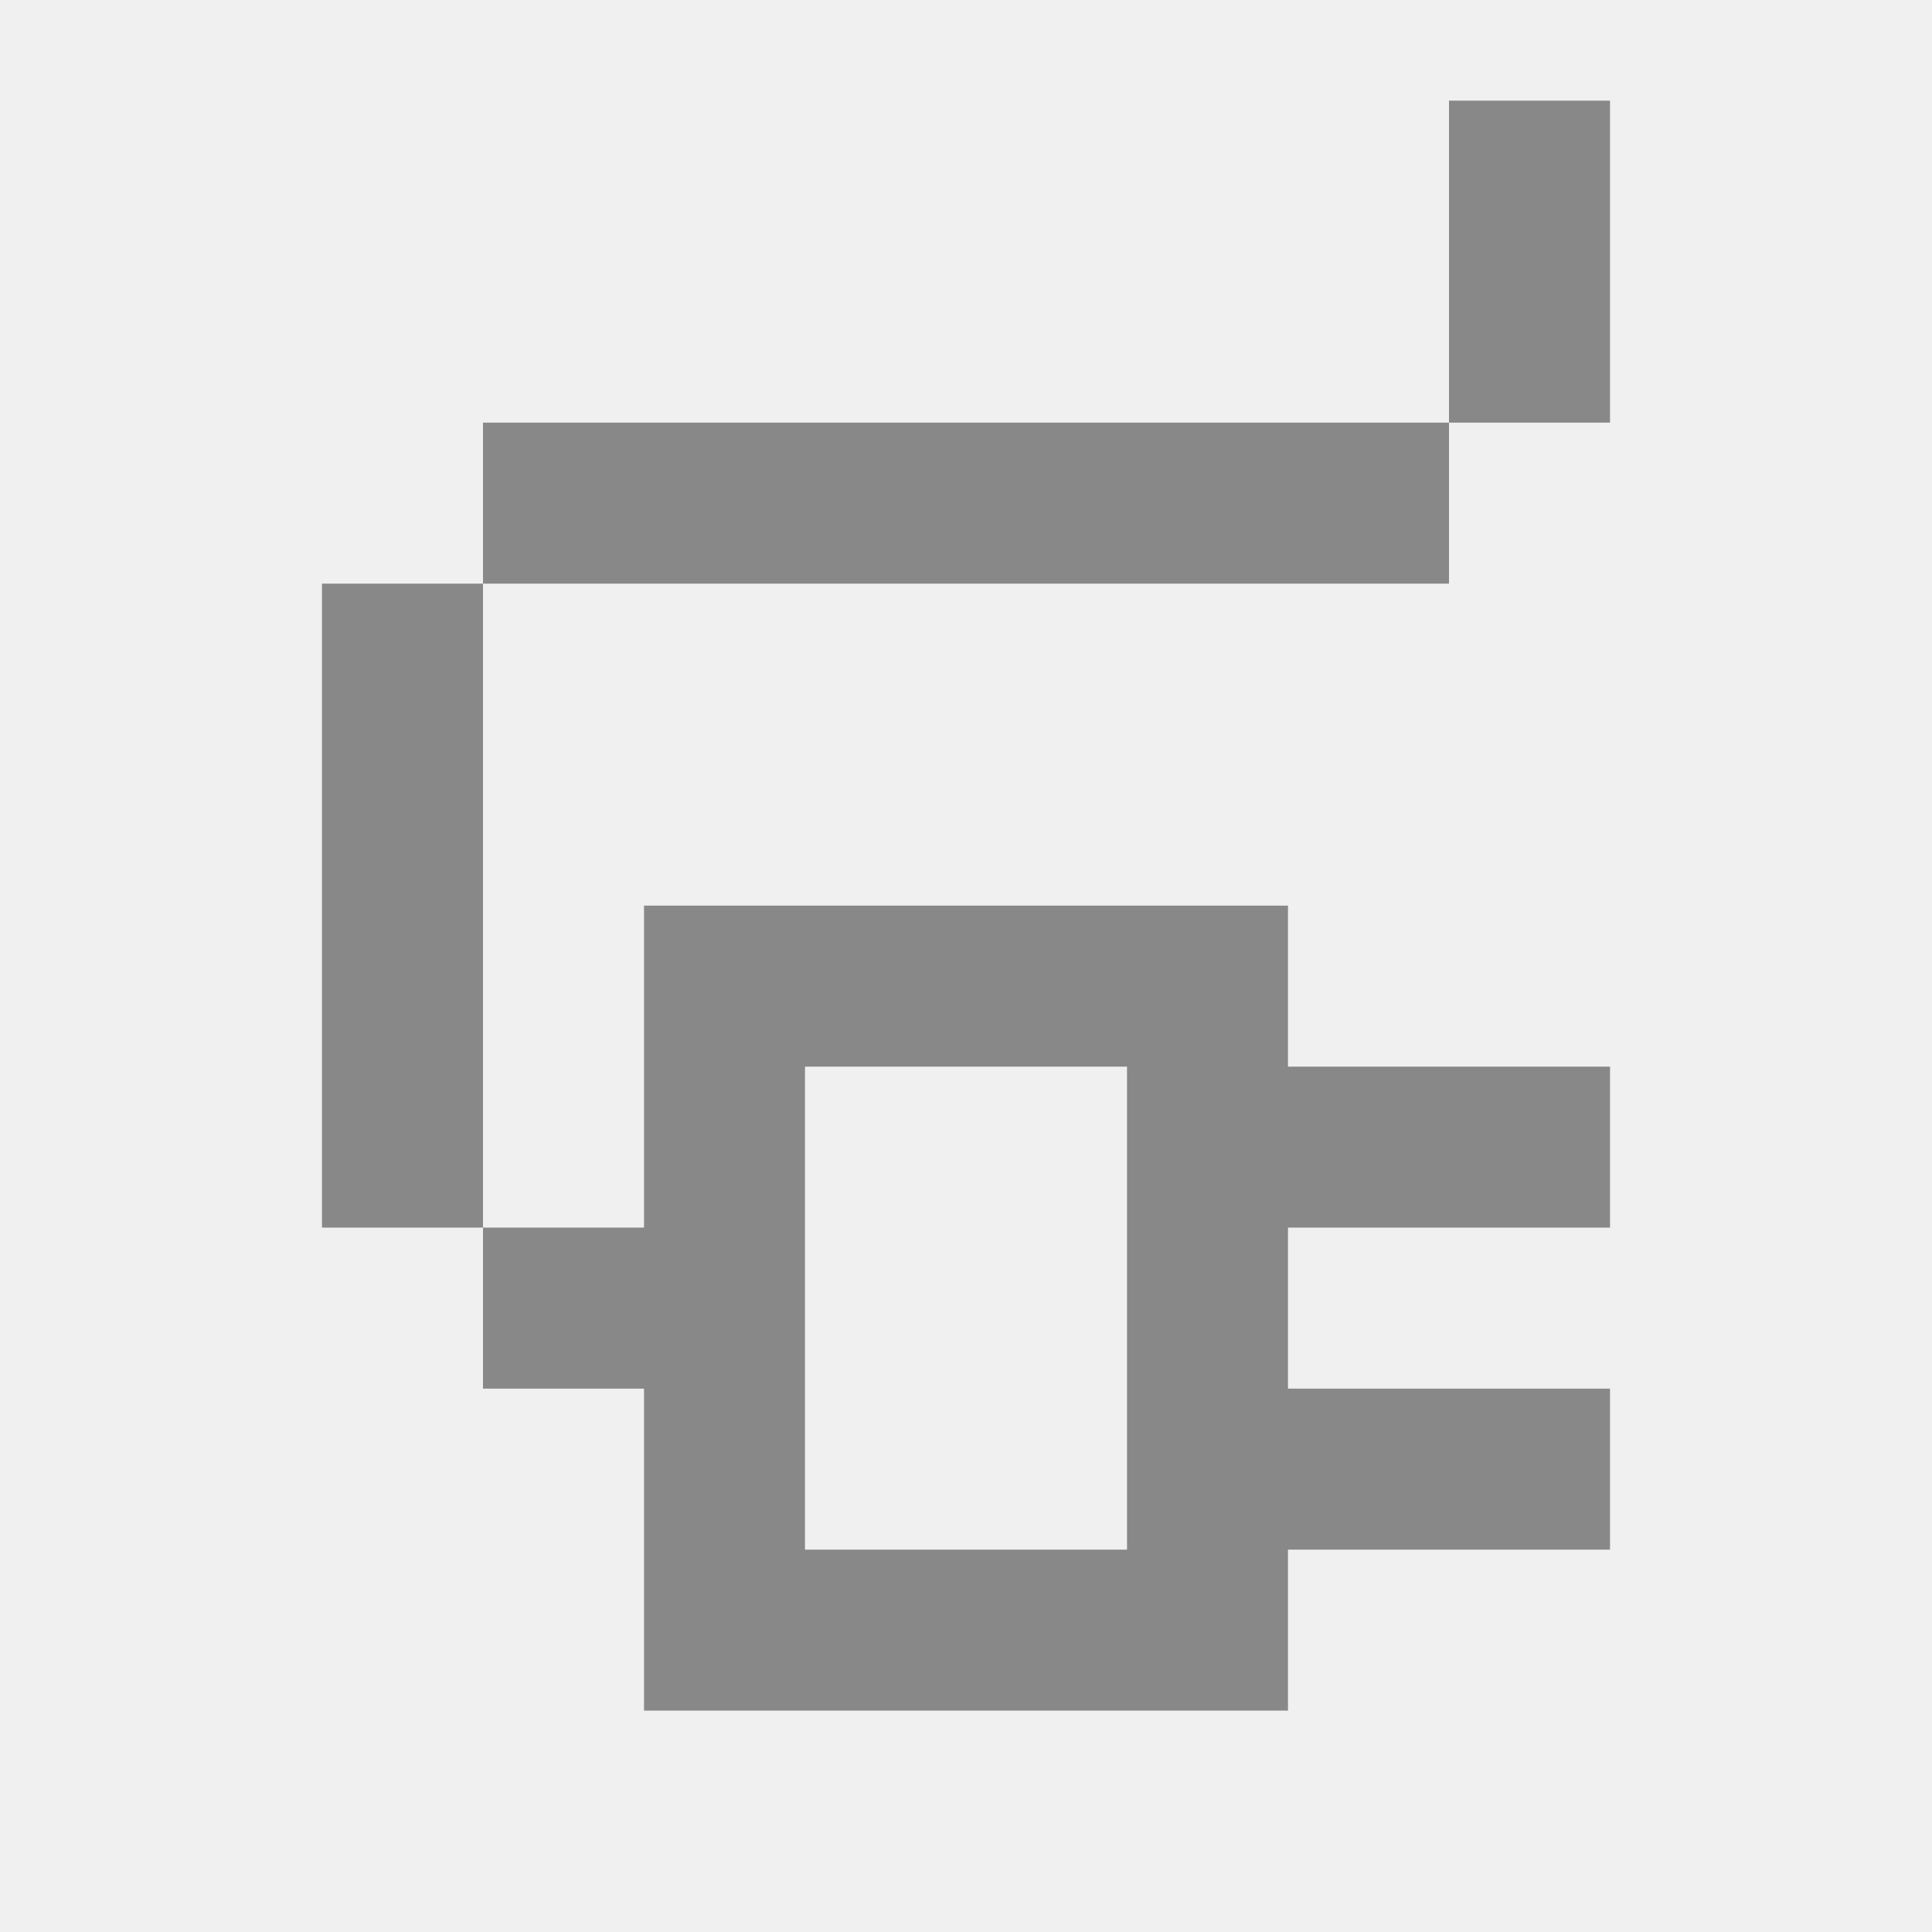
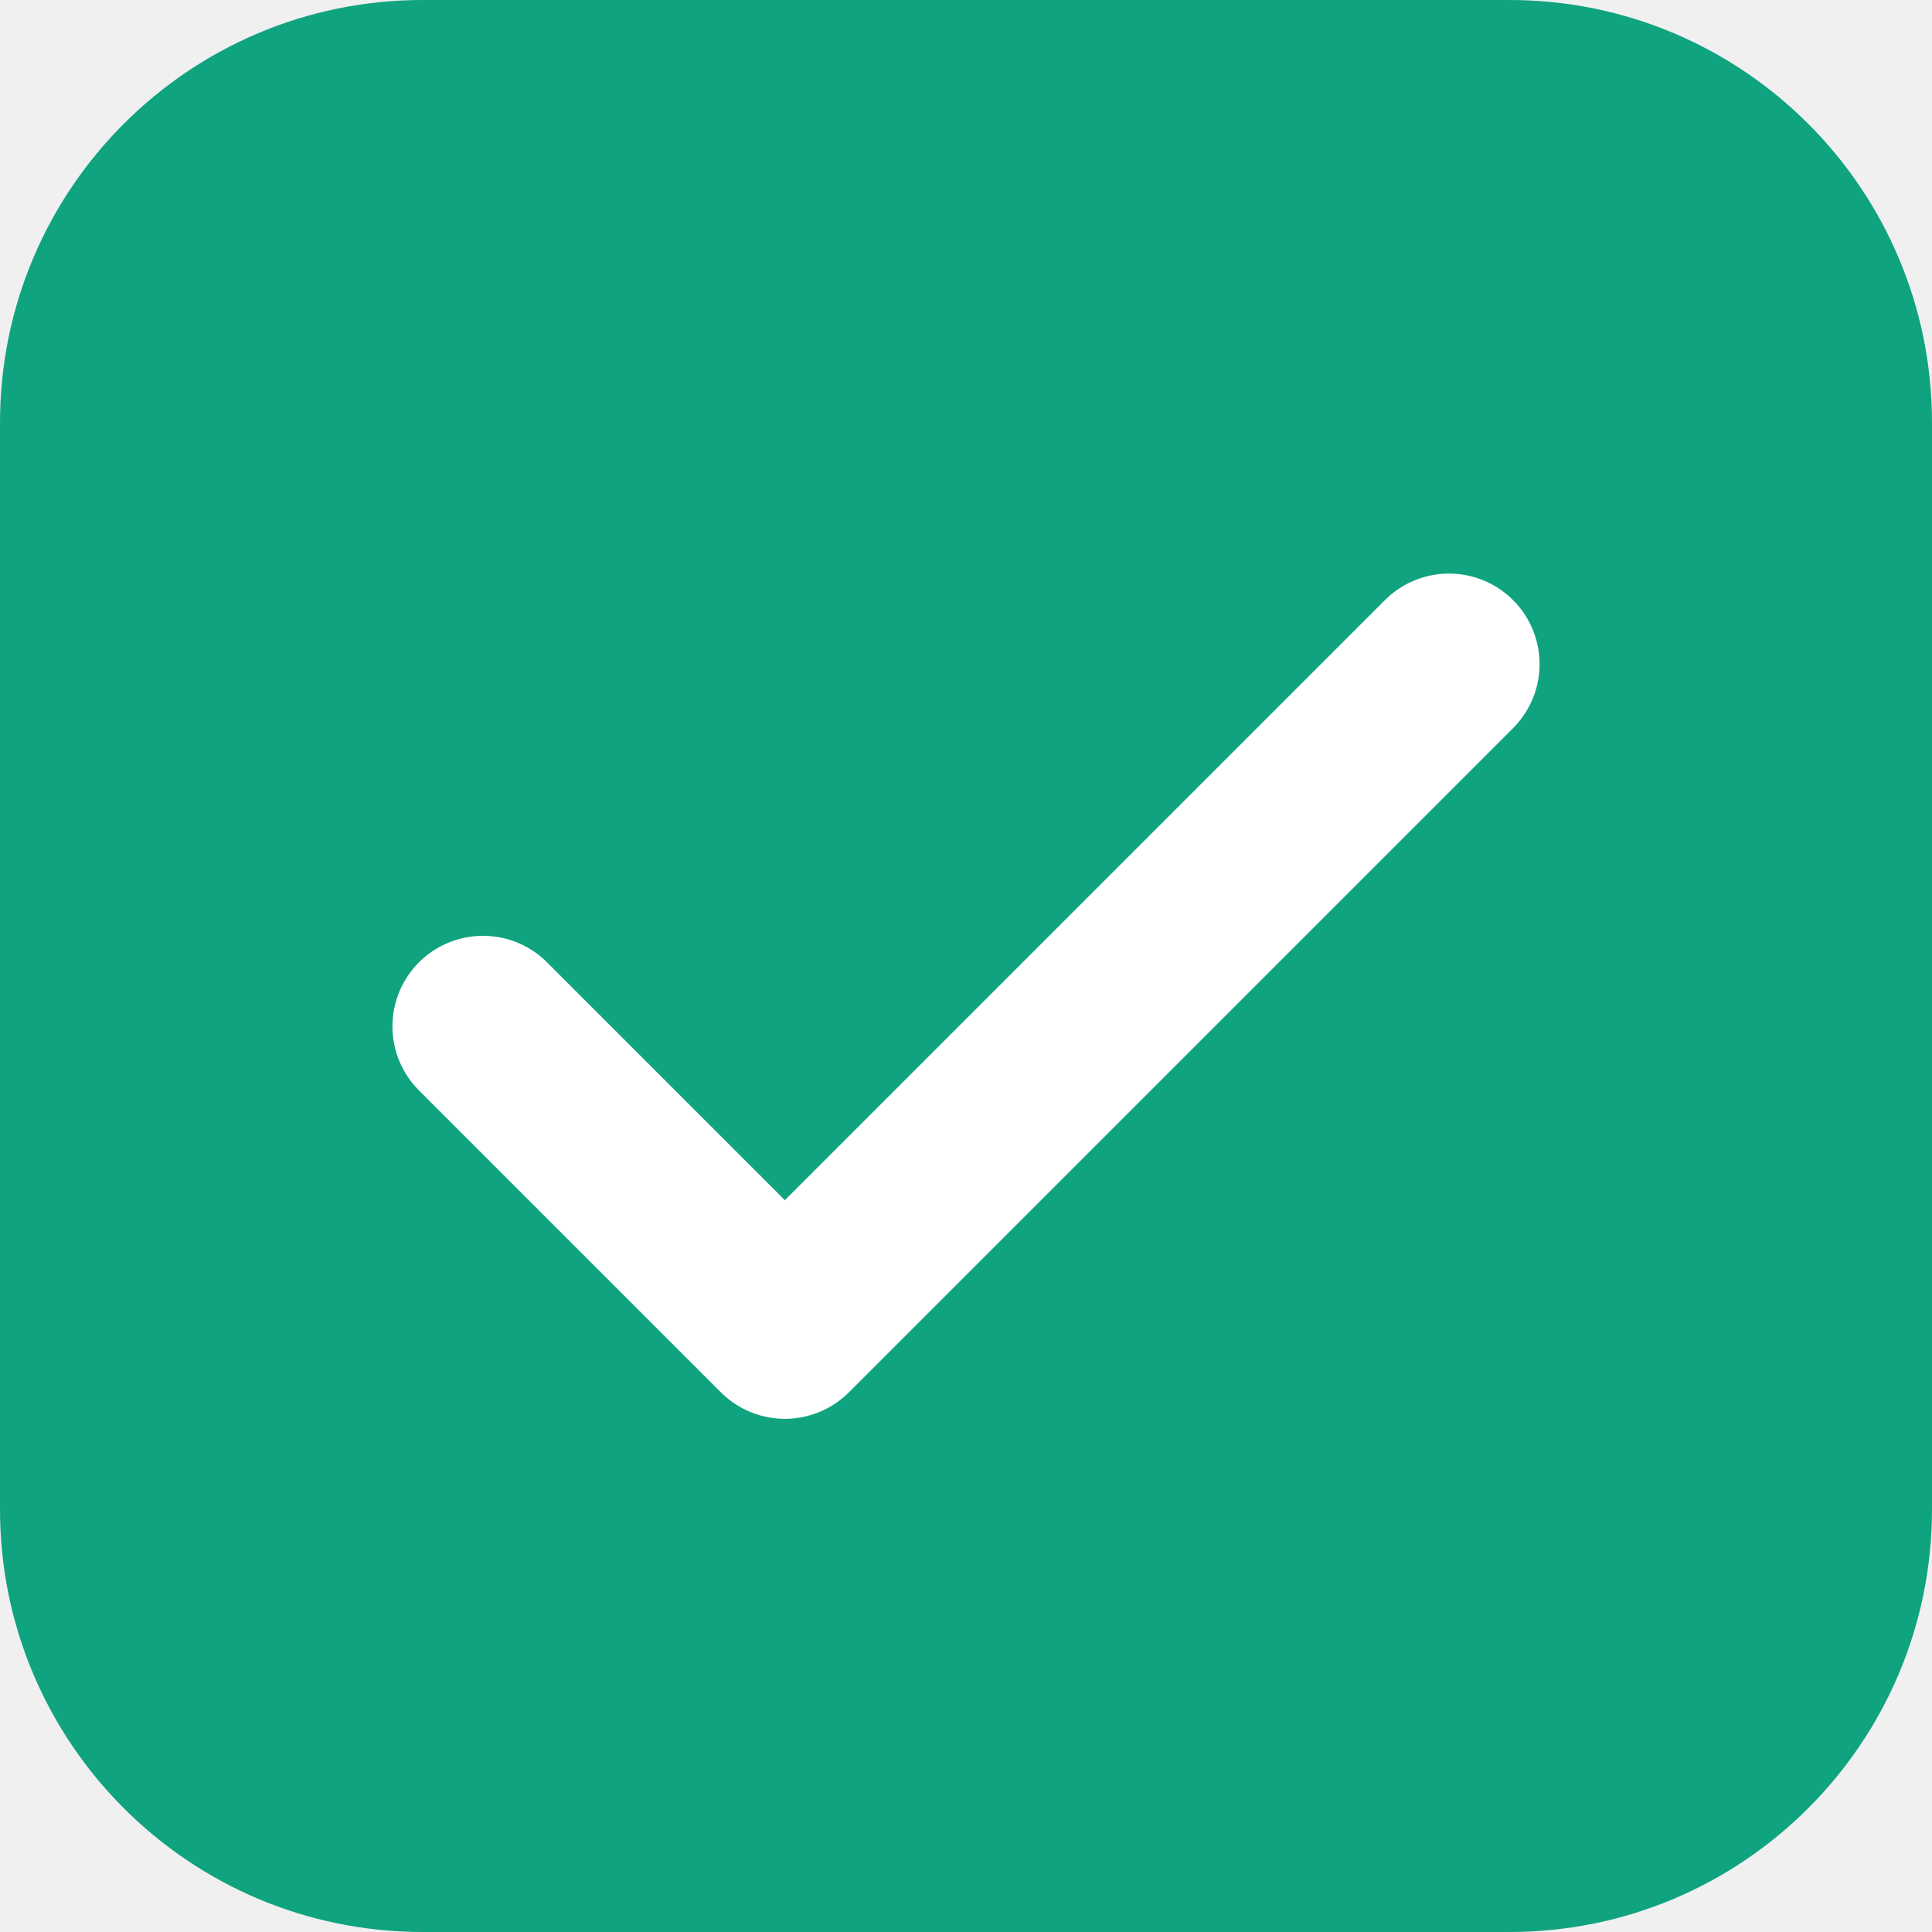
<svg xmlns="http://www.w3.org/2000/svg" width="32" height="32" viewBox="0 0 32 32" fill="none">
-   <path d="M26.667 1.667H24V7H8V9.667H5.333V20.333H8V23H10.667V28.333H21.333V25.667H26.667V23H21.333V20.333H26.667V17.667H21.333V15H10.667V20.333H8V9.667H24V7H26.667V1.667ZM18.667 25.667H13.333V17.667H18.667V25.667Z" fill="#888888" />
+   <rect width="32" height="32" rx="7" fill="#10A37F" />
+   <polyline points="8,17 13,22 24,11" stroke="white" stroke-width="3" stroke-linecap="round" stroke-linejoin="round" fill="none" />
</svg>
